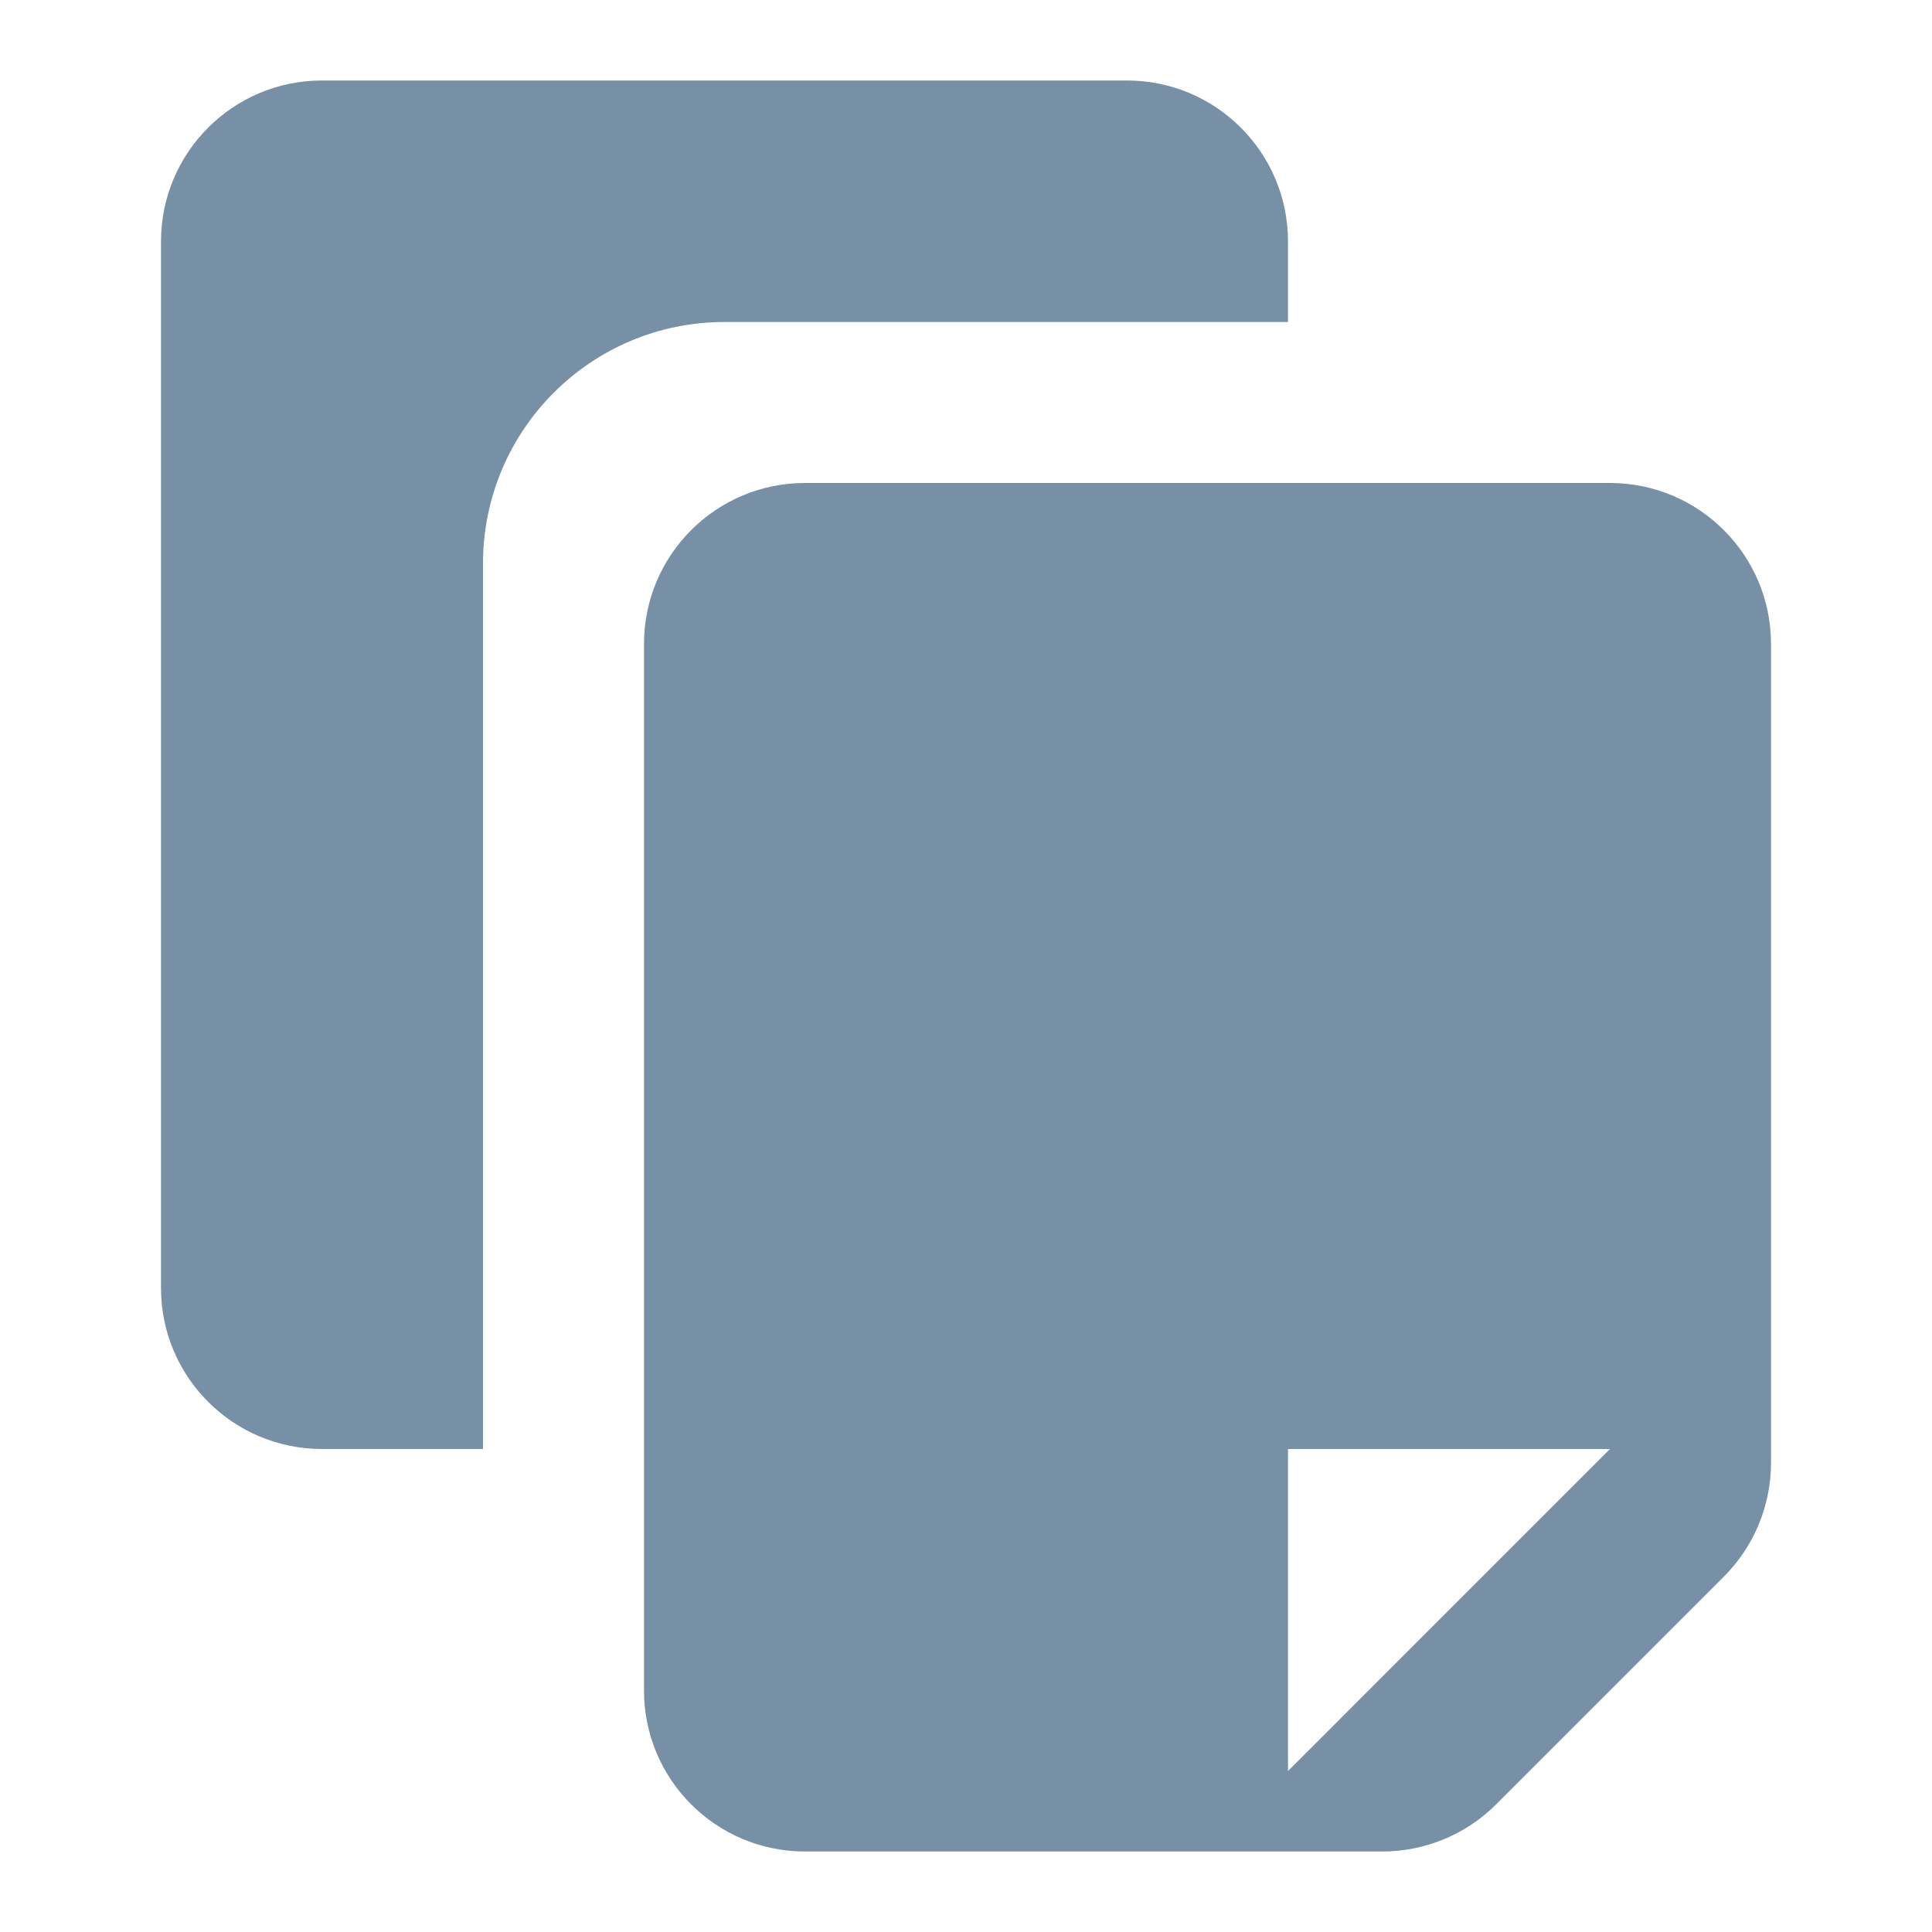
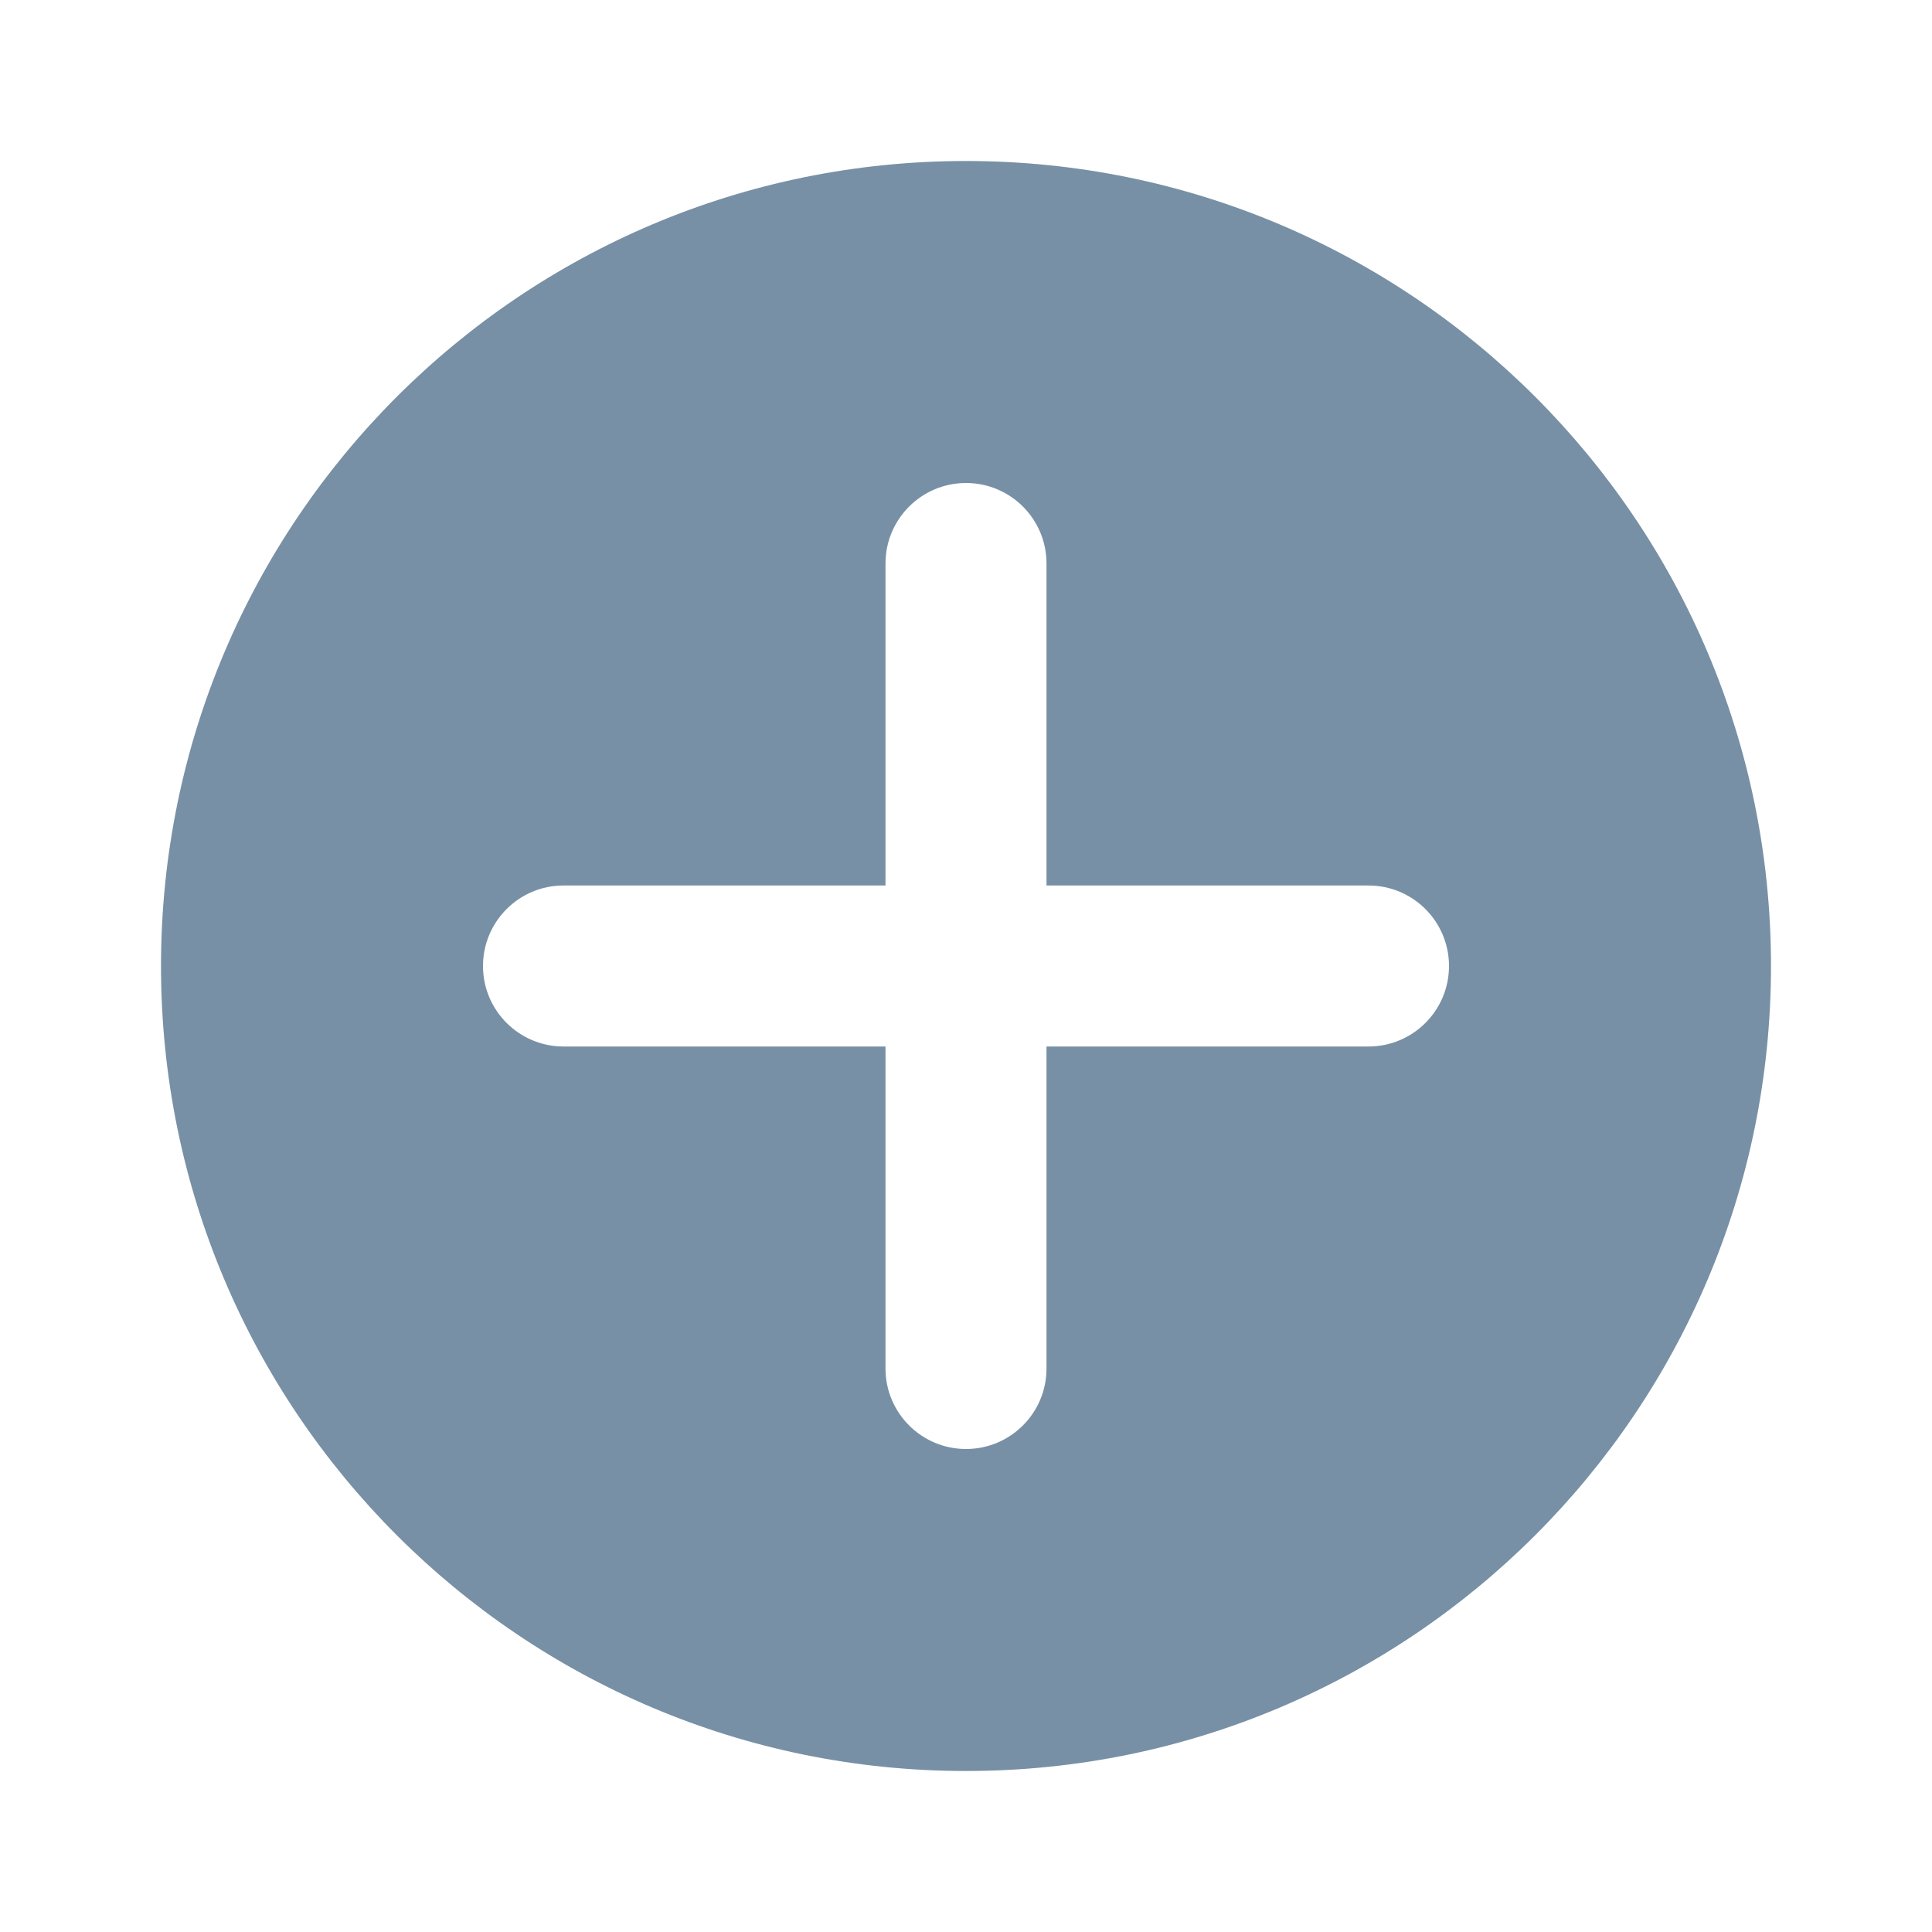
<svg xmlns="http://www.w3.org/2000/svg" width="24" height="24" viewBox="0 0 24 24" fill="#7790A6">
-   <path fill-rule="evenodd" clip-rule="evenodd" d="M2 3C2 1.895 2.895 1 4 1H14C15.105 1 16 1.895 16 3V4H9C7.343 4 6 5.343 6 7V18H4C2.895 18 2 17.105 2 16V3ZM8 8C8 6.895 8.895 6 10 6H20C21.105 6 22 6.895 22 8V18.172C22 18.702 21.789 19.211 21.414 19.586L18.586 22.414C18.211 22.789 17.702 23 17.172 23H10C8.895 23 8 22.105 8 21V8ZM20 18L16 22V18H20Z" />
+   <path fill-rule="evenodd" clip-rule="evenodd" d="M12 22C17.523 22 22 17.523 22 12C22 6.477 17.523 2 12 2C6.477 2 2 6.477 2 12C2 17.523 6.477 22 12 22ZM17 11C17.553 11 18 11.448 18 12C18 12.552 17.553 13 17 13H13V17C13 17.552 12.553 18 12 18C11.448 18 11 17.552 11 17V13H7C6.448 13 6 12.552 6 12C6 11.448 6.448 11 7 11H11V7C11 6.448 11.448 6 12 6C12.553 6 13 6.448 13 7V11H17Z" />
</svg>
